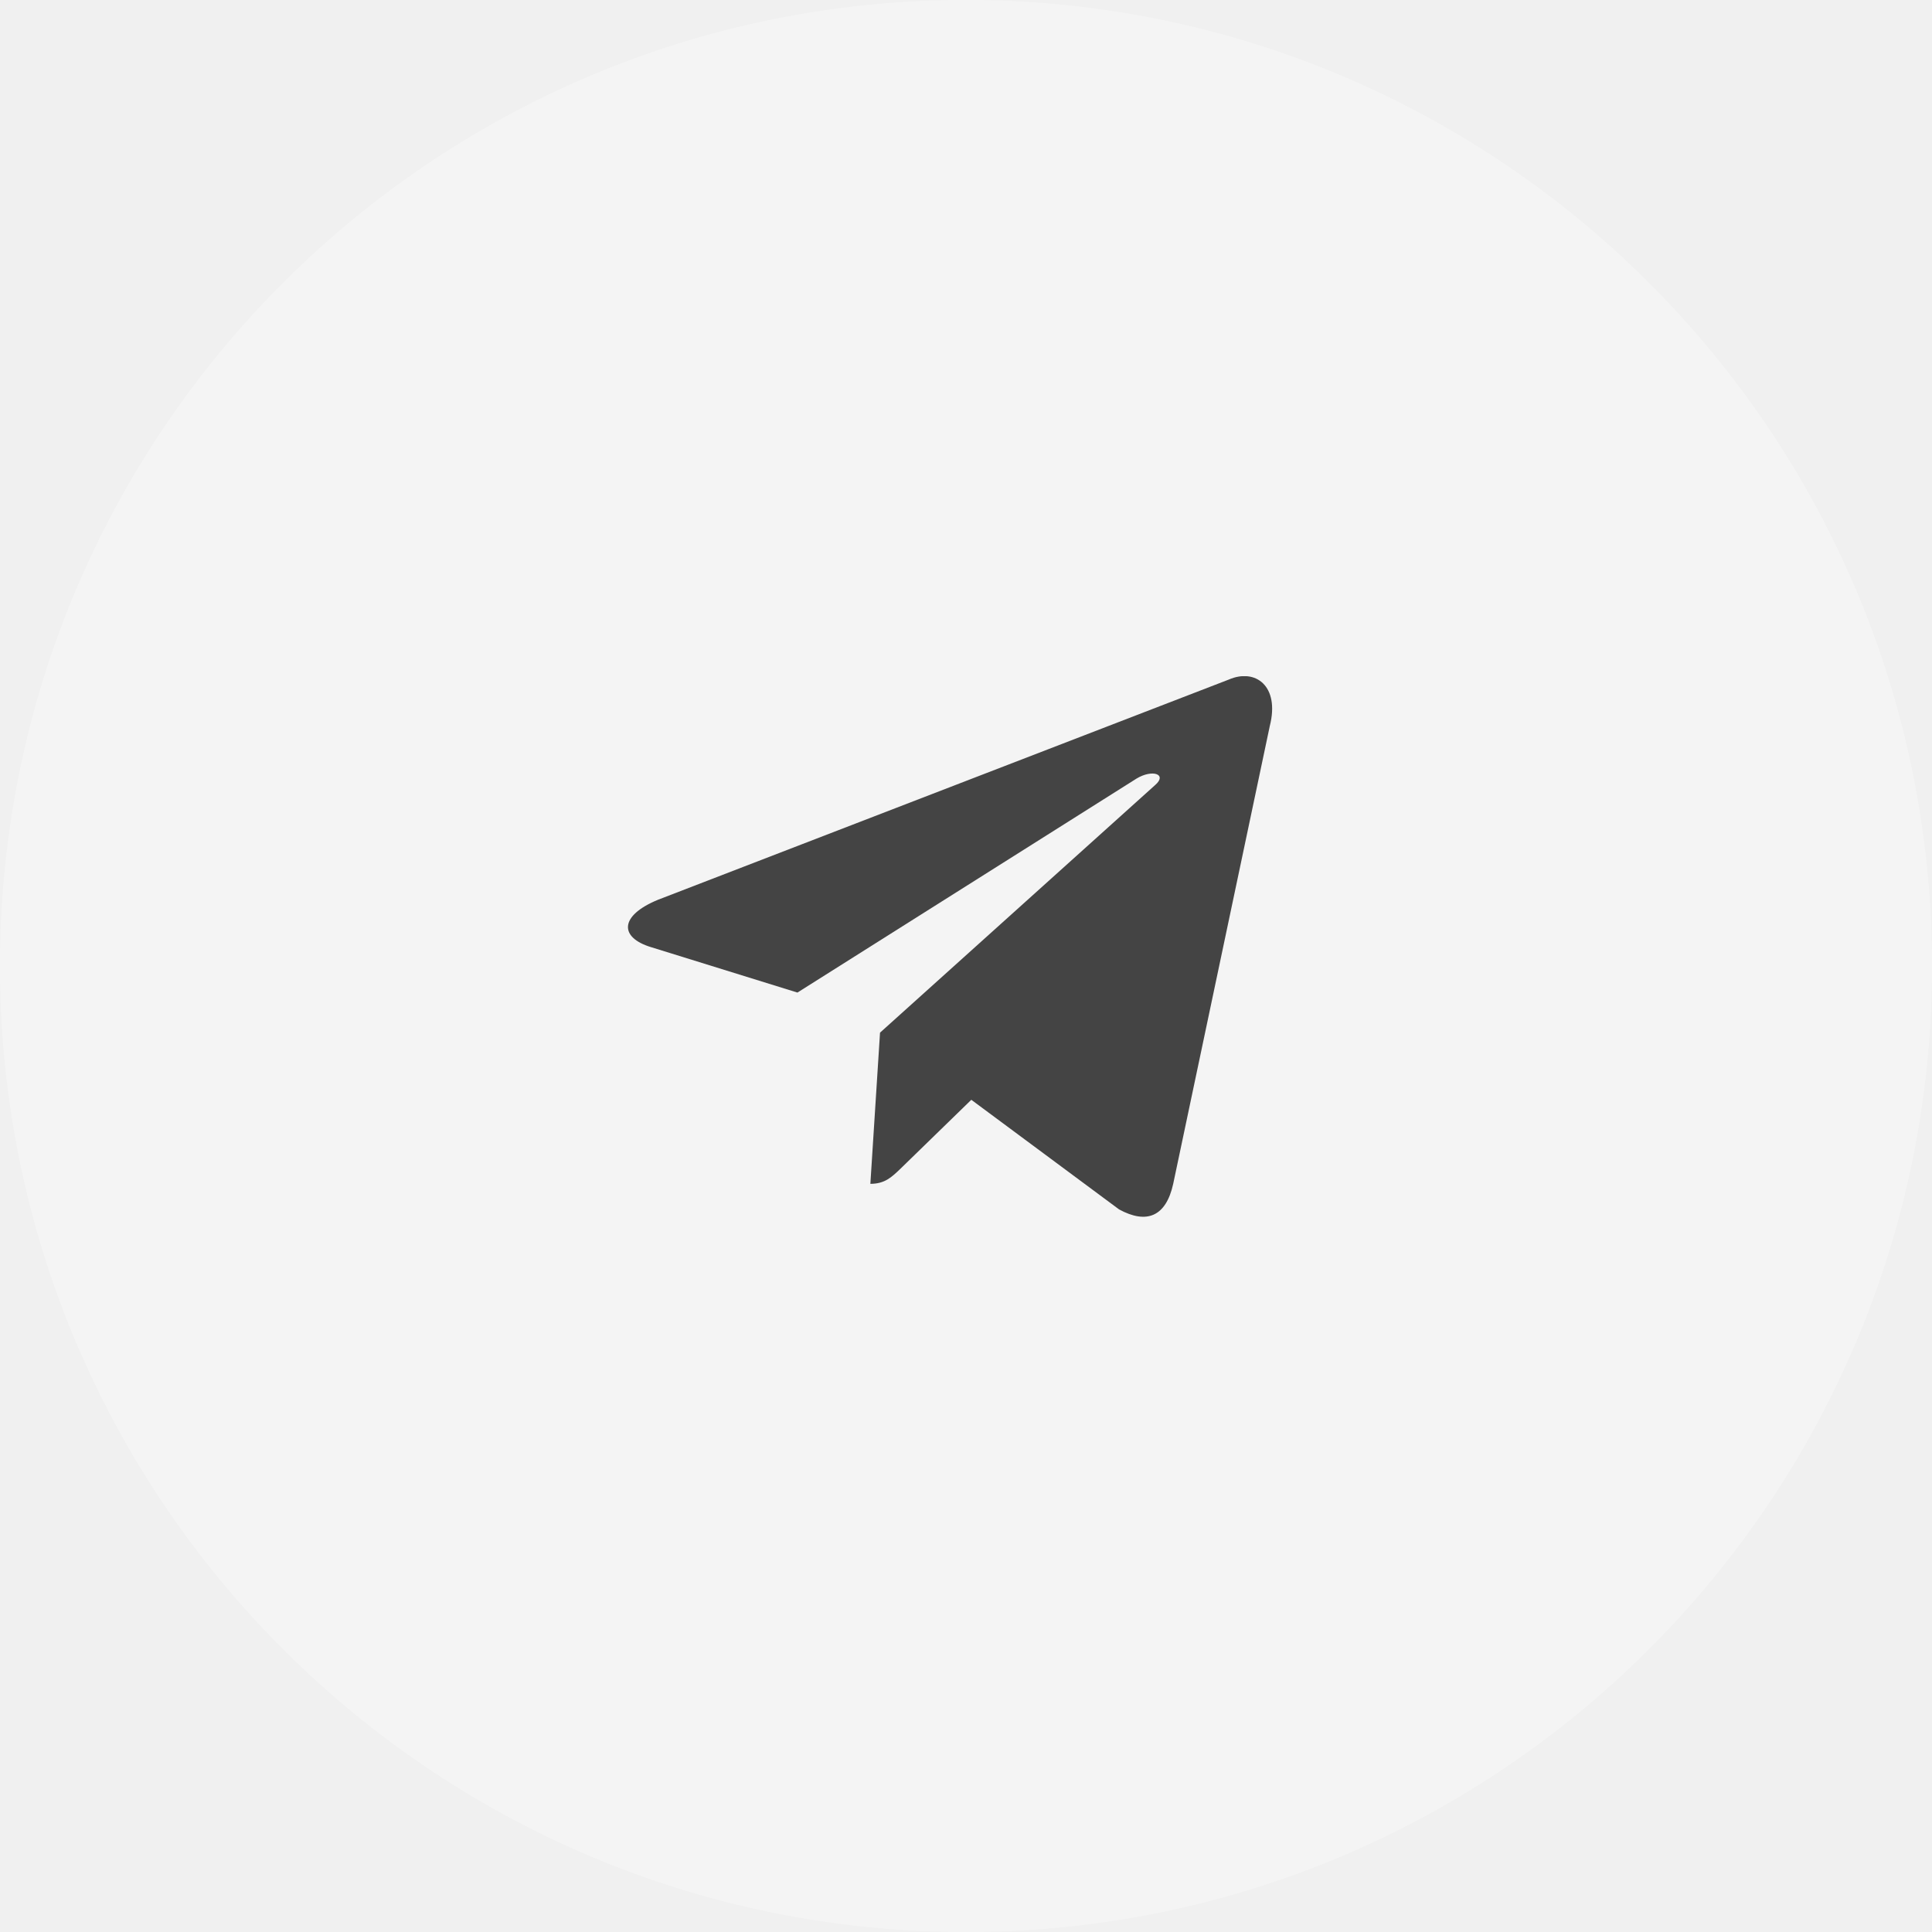
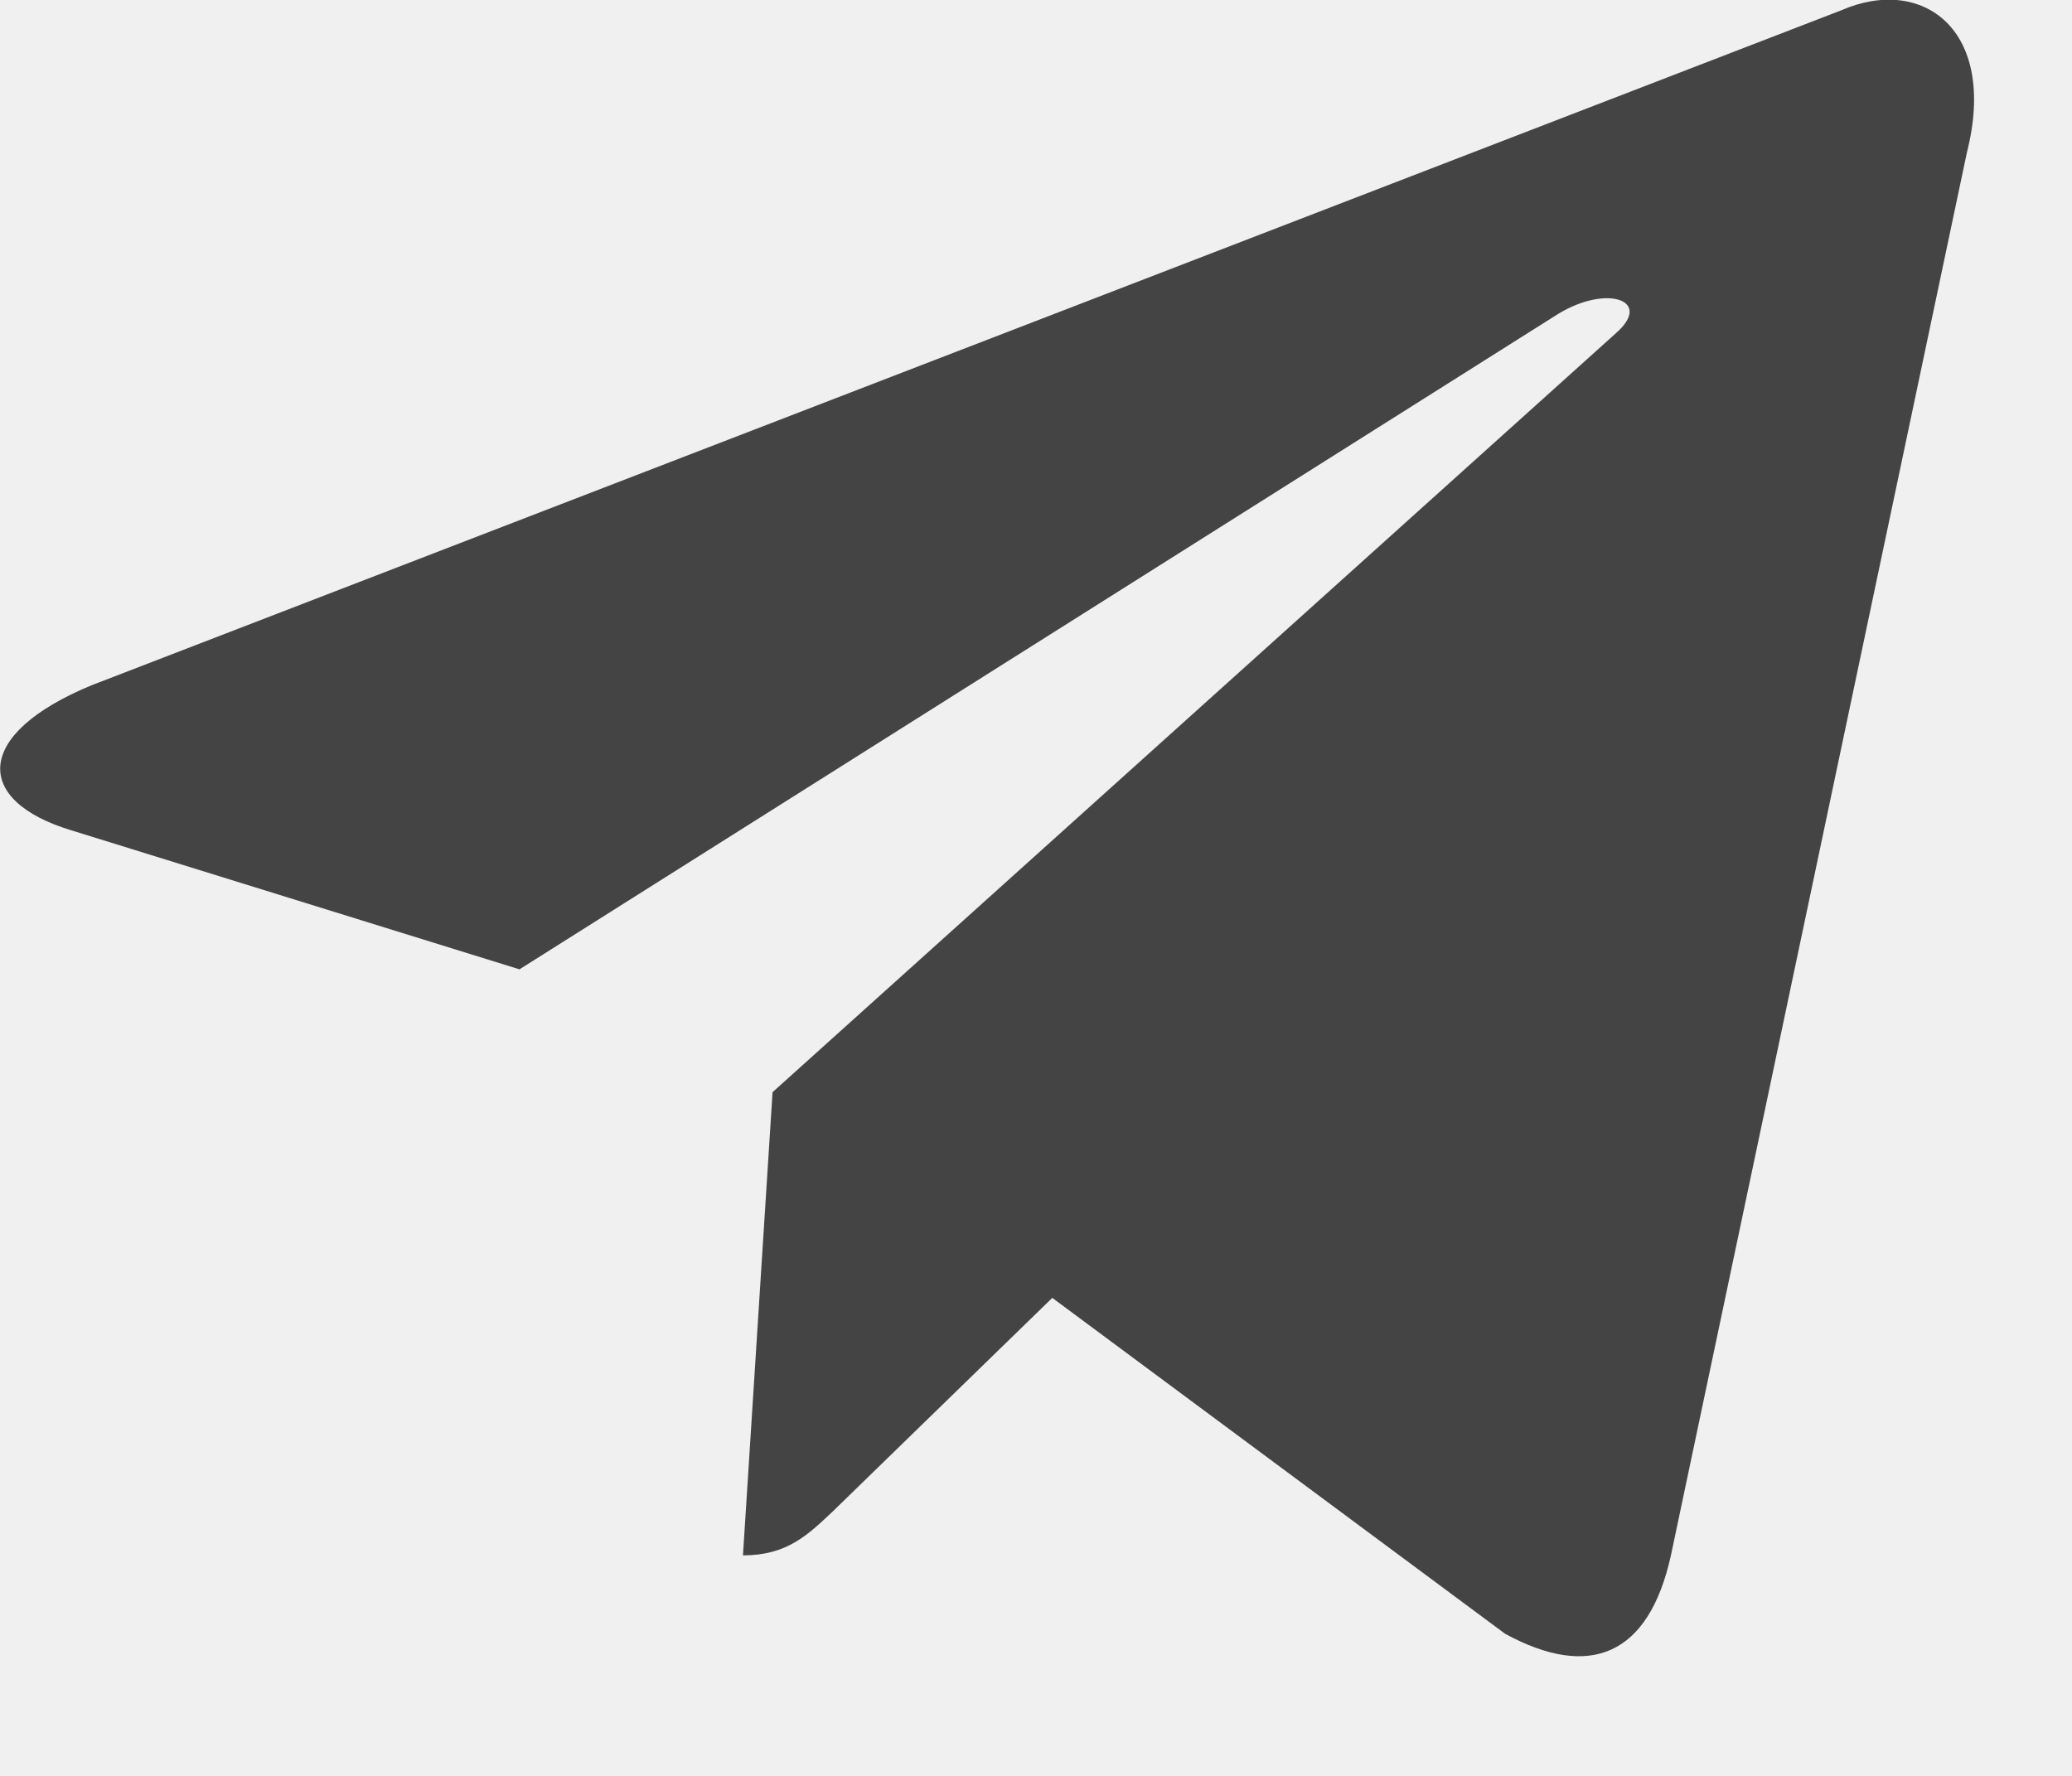
- <svg xmlns="http://www.w3.org/2000/svg" width="40" height="40" fill="none">
-   <circle cx="20" cy="20" r="20" fill="#fff" fill-opacity=".3" />
+ <svg xmlns="http://www.w3.org/2000/svg" width="14" height="12" fill="none">
  <g clip-path="url(#a)">
-     <path d="m25.44 14.07-11.82 4.56c-.8.33-.8.78-.14.98l3.03.94 7.02-4.43c.33-.2.64-.09.39.13l-5.7 5.13-.2 3.13c.3 0 .44-.14.61-.3l1.48-1.44 3.06 2.27c.57.31.97.15 1.12-.53l2-9.48c.21-.83-.3-1.2-.85-.96Z" fill="#444" />
+     <path fill="#444" d="M12.44.07.62 4.63c-.8.33-.8.78-.14.98l3.03.94 7.02-4.43c.33-.2.64-.09.39.13l-5.7 5.13-.2 3.13c.3 0 .44-.14.61-.3l1.48-1.44 3.06 2.27c.57.31.97.15 1.12-.53l2-9.48c.21-.83-.3-1.2-.85-.96Z" />
  </g>
  <defs>
    <clipPath id="a">
-       <path fill="#fff" transform="translate(13 14)" d="M0 0h14v12H0z" />
+       <path fill="#fff" d="M0 0h14v12H0z" />
    </clipPath>
  </defs>
</svg>
